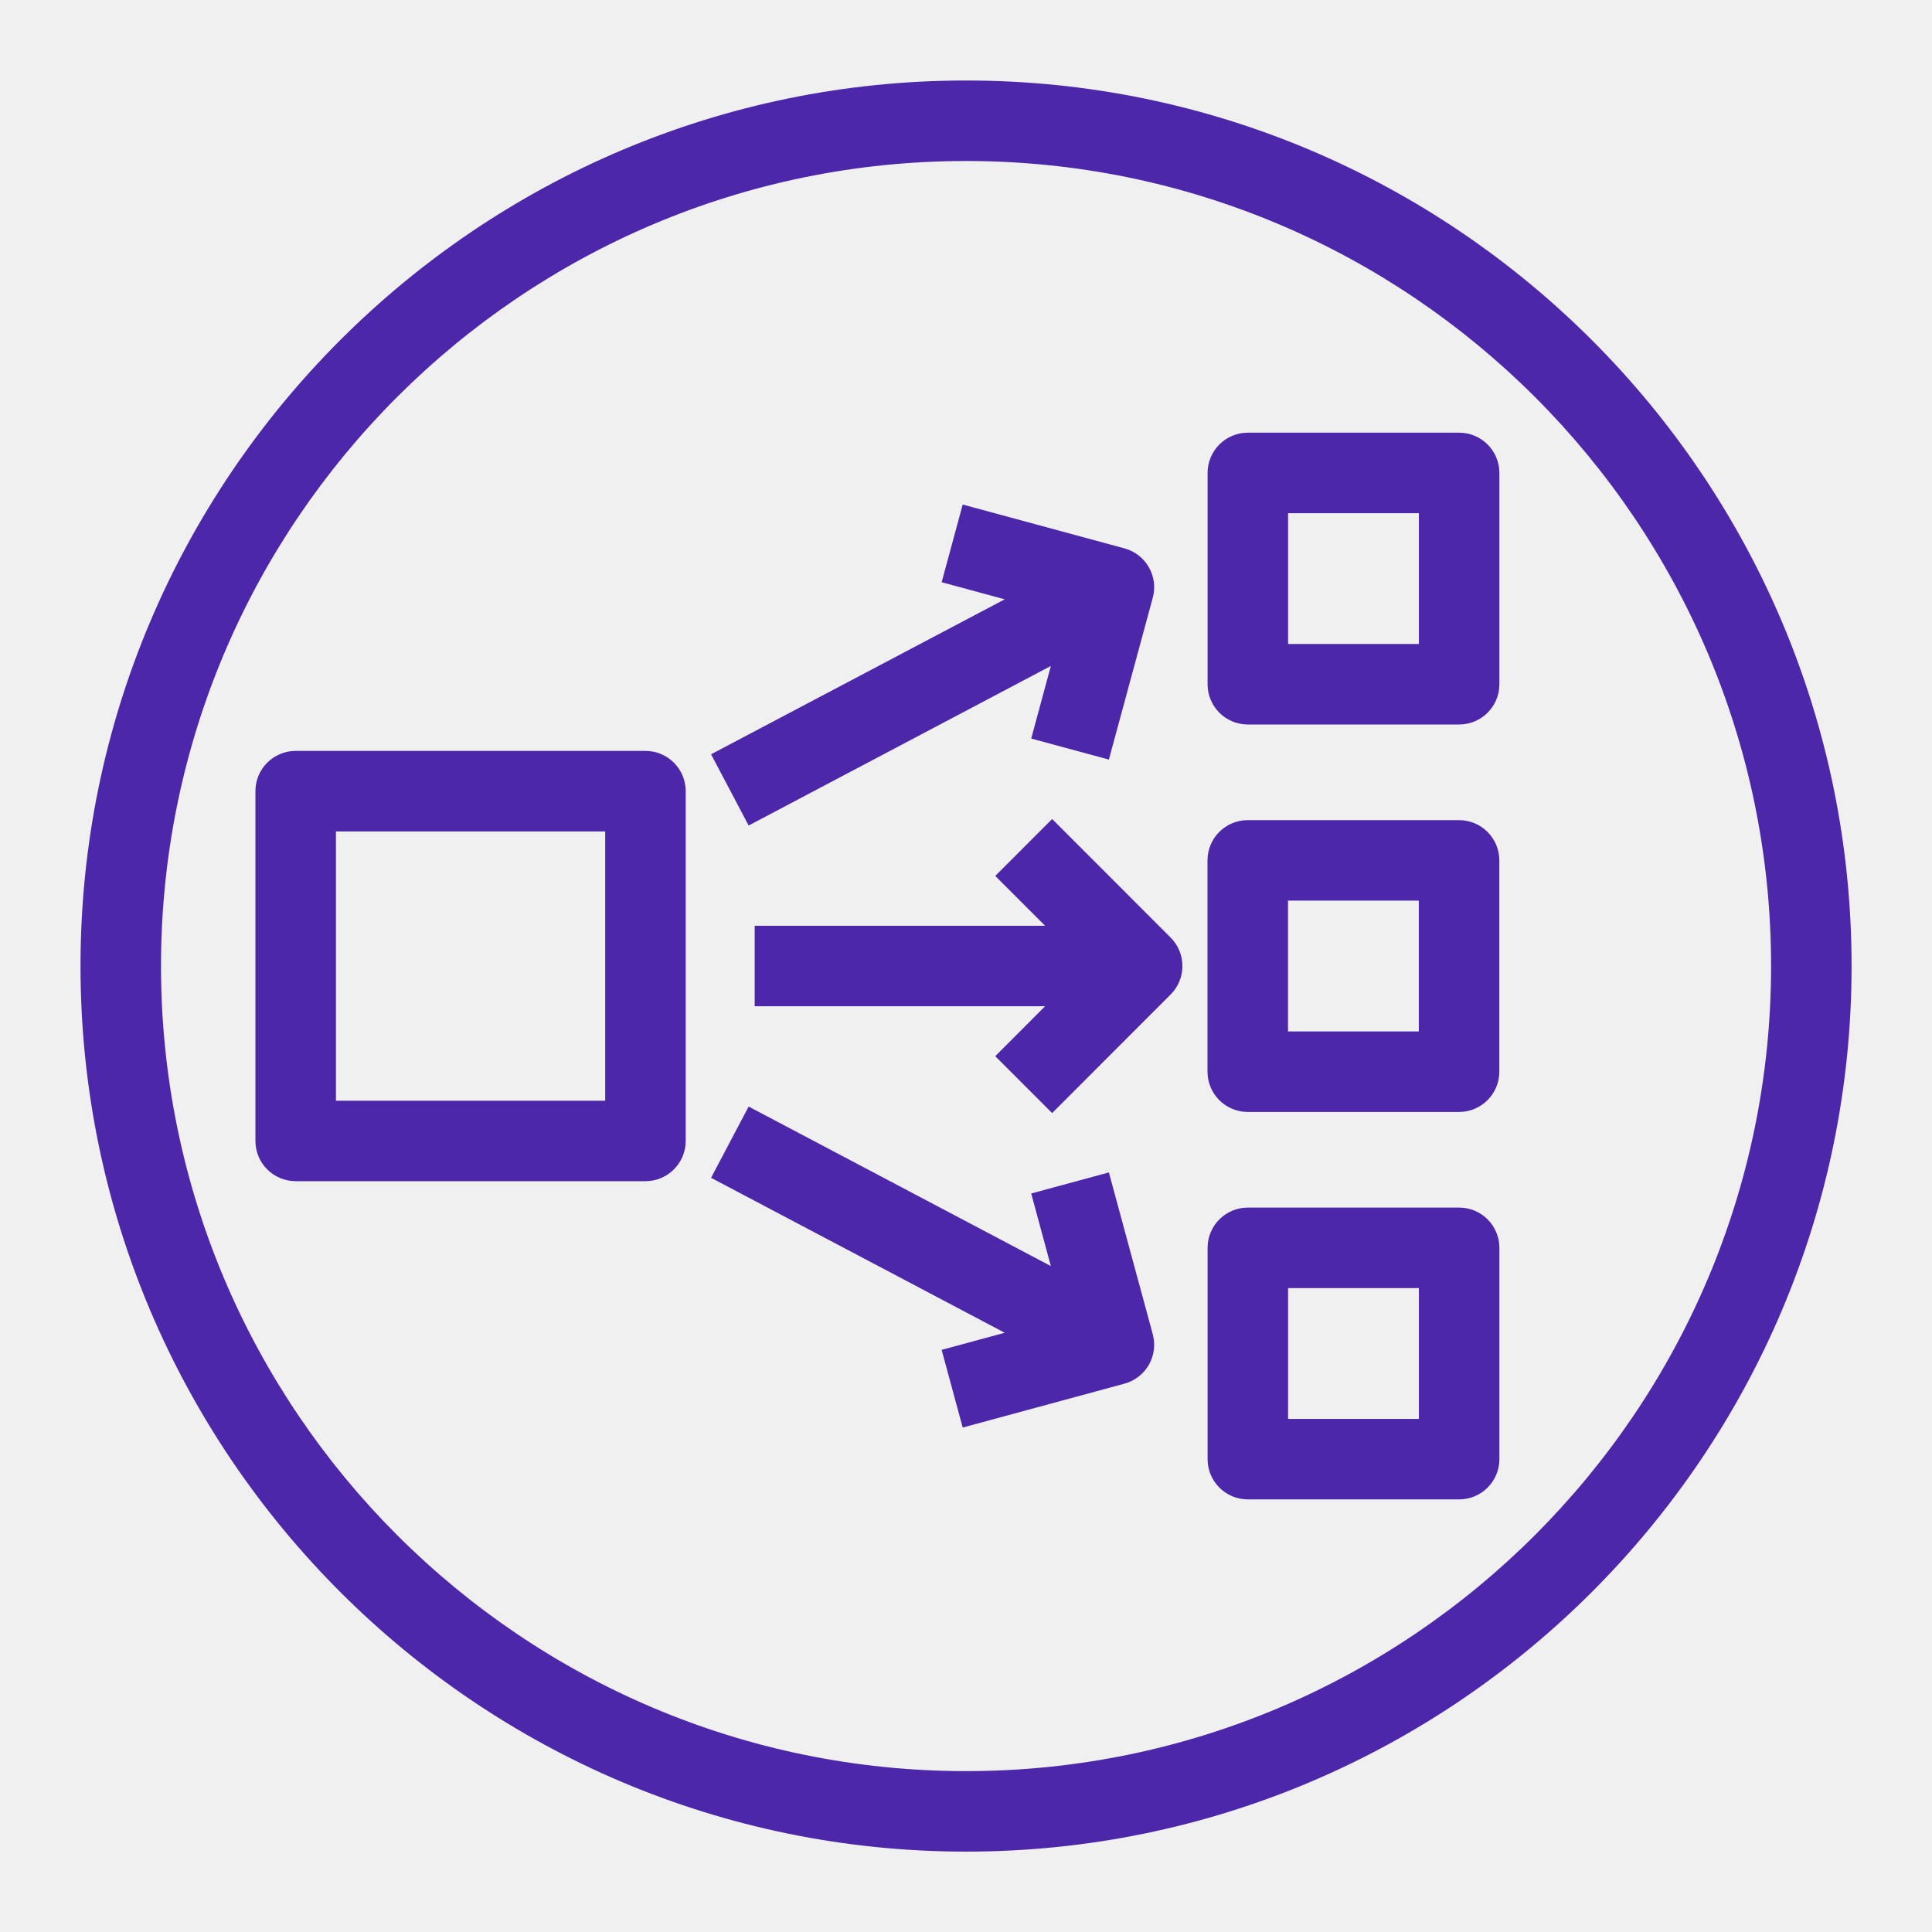
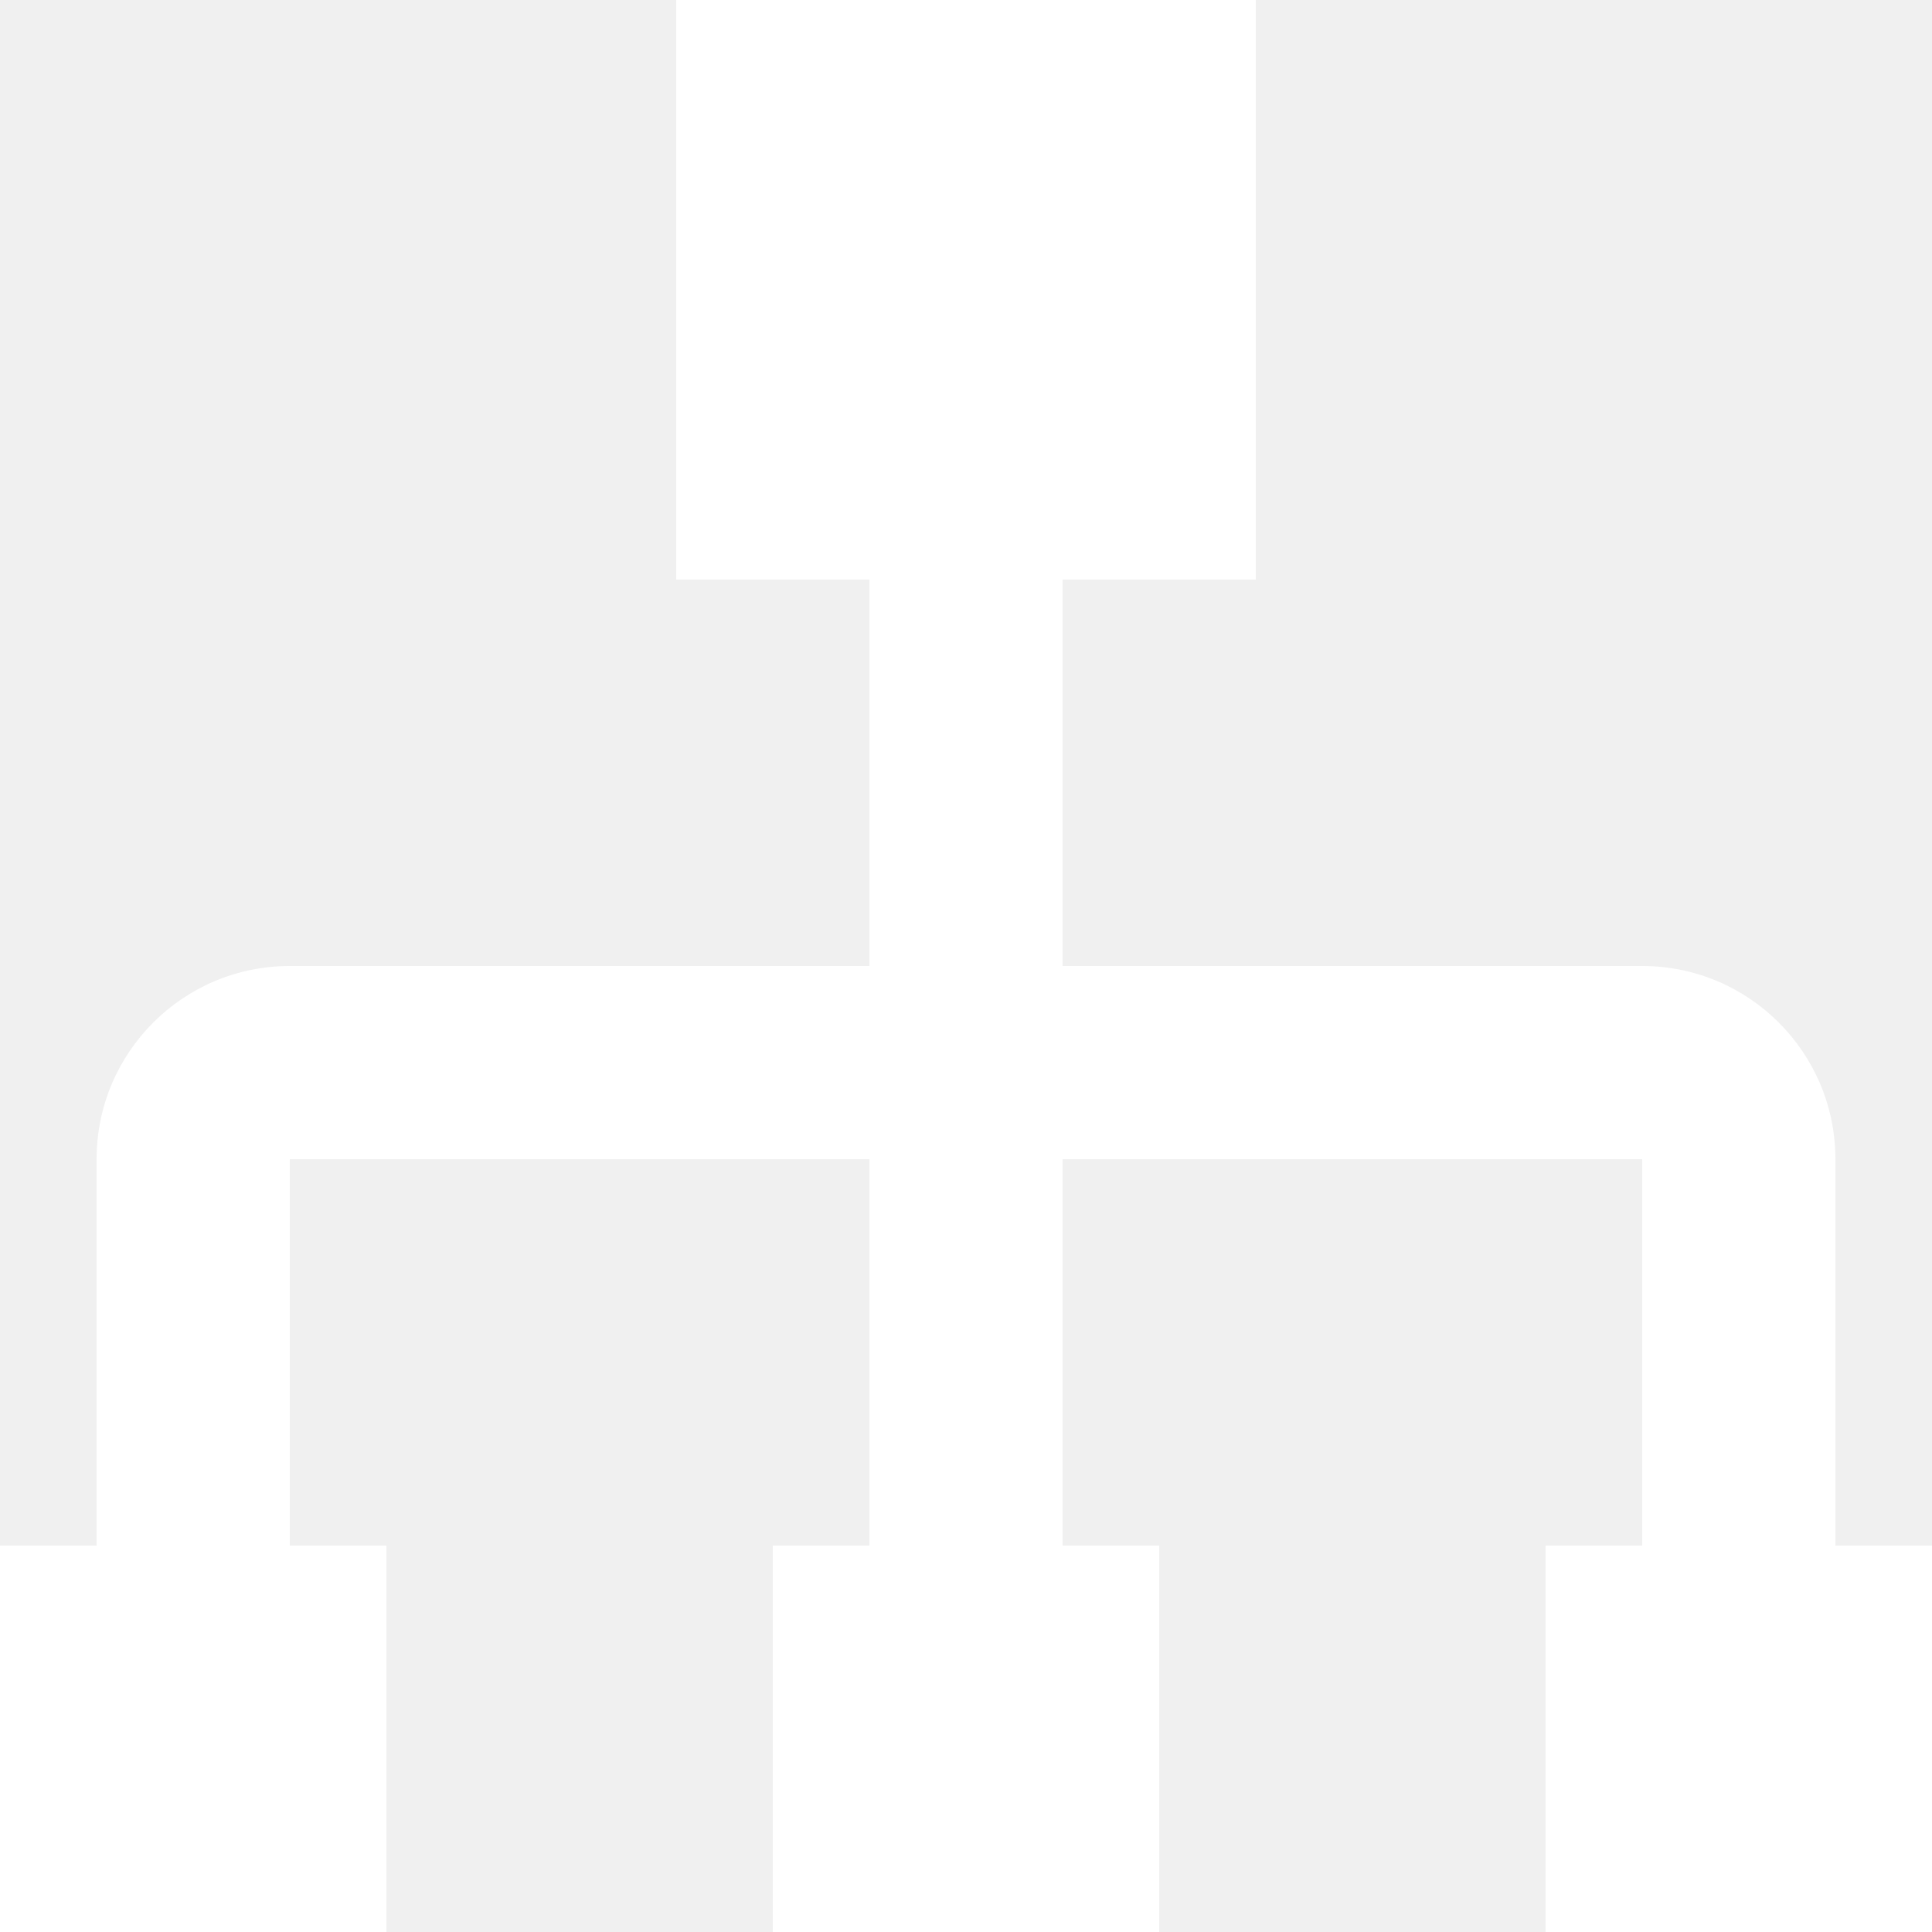
- <svg xmlns="http://www.w3.org/2000/svg" class="w-6 h-6" height="48" width="48">
-   <path d="M24.002 44.003C12.972 44.003 4 35.03 4 24 4 12.973 12.973 4 24.002 4c11.027 0 20 8.973 20 20 0 11.03-8.973 20.003-20 20.003zm0-42.003C11.87 2 2 11.869 2 24c0 12.133 9.87 22.003 22.002 22.003 12.131 0 22-9.87 22-22.002S36.133 2 24.002 2zm5.082 21.294a.999.999 0 010 1.414l-2.944 2.946-1.413-1.414L25.965 25H18.75v-2h7.215l-1.238-1.238 1.413-1.414 2.944 2.946zm2.918 11.958h3.25v-3.25h-3.25v3.25zm4.25-5.25h-5.25a1 1 0 00-1 1v5.25a1 1 0 001 1h5.25a1 1 0 001-1v-5.25a1 1 0 00-1-1zM17.666 18.74l7.296-3.85-1.567-.425.523-1.93 4.018 1.089a1 1 0 01.704 1.227l-1.09 4.02-1.93-.522.488-1.803L18.6 20.51l-.934-1.77zM32.002 16h3.25v-3.25h-3.25V16zm4.25-5.25h-5.25a1 1 0 00-1 1V17a1 1 0 001 1h5.25a1 1 0 001-1v-5.25a1 1 0 00-1-1zM8.346 27.347h6.69v-6.69h-6.69v6.69zm7.69-8.691h-8.69a1 1 0 00-1 1v8.69a1 1 0 001 1h8.69a1 1 0 001-1v-8.69a1 1 0 00-1-1zM28.64 33.15a1 1 0 01-.704 1.227l-4.018 1.09-.523-1.93 1.567-.425-7.296-3.85.934-1.77 7.508 3.963-.488-1.803 1.93-.523 1.09 4.02zM32 25.626h3.25v-3.25h-3.25v3.25zm4.25-5.25h-5.25a1 1 0 00-1 1v5.25a1 1 0 001 1h5.25a1 1 0 001-1v-5.25a1 1 0 00-1-1z" fill="#4D27AA" fill-rule="evenodd" />
+ <svg xmlns="http://www.w3.org/2000/svg" fill="#ffffff" viewBox="0 0 20 20">
+   <g id="SVGRepo_bgCarrier" stroke-width="0" />
+   <g id="SVGRepo_tracerCarrier" stroke-linecap="round" stroke-linejoin="round" />
+   <g id="SVGRepo_iconCarrier">
+     <path d="M17 12h-6v4h1v4H8v-4h1v-4H3v4h1v4H0v-4h1v-4a2 2 0 0 1 2-2h6V6H7V0h6v6h-2v4h6a2 2 0 0 1 2 2v4h1v4h-4v-4h1v-4z" />
+   </g>
</svg>
